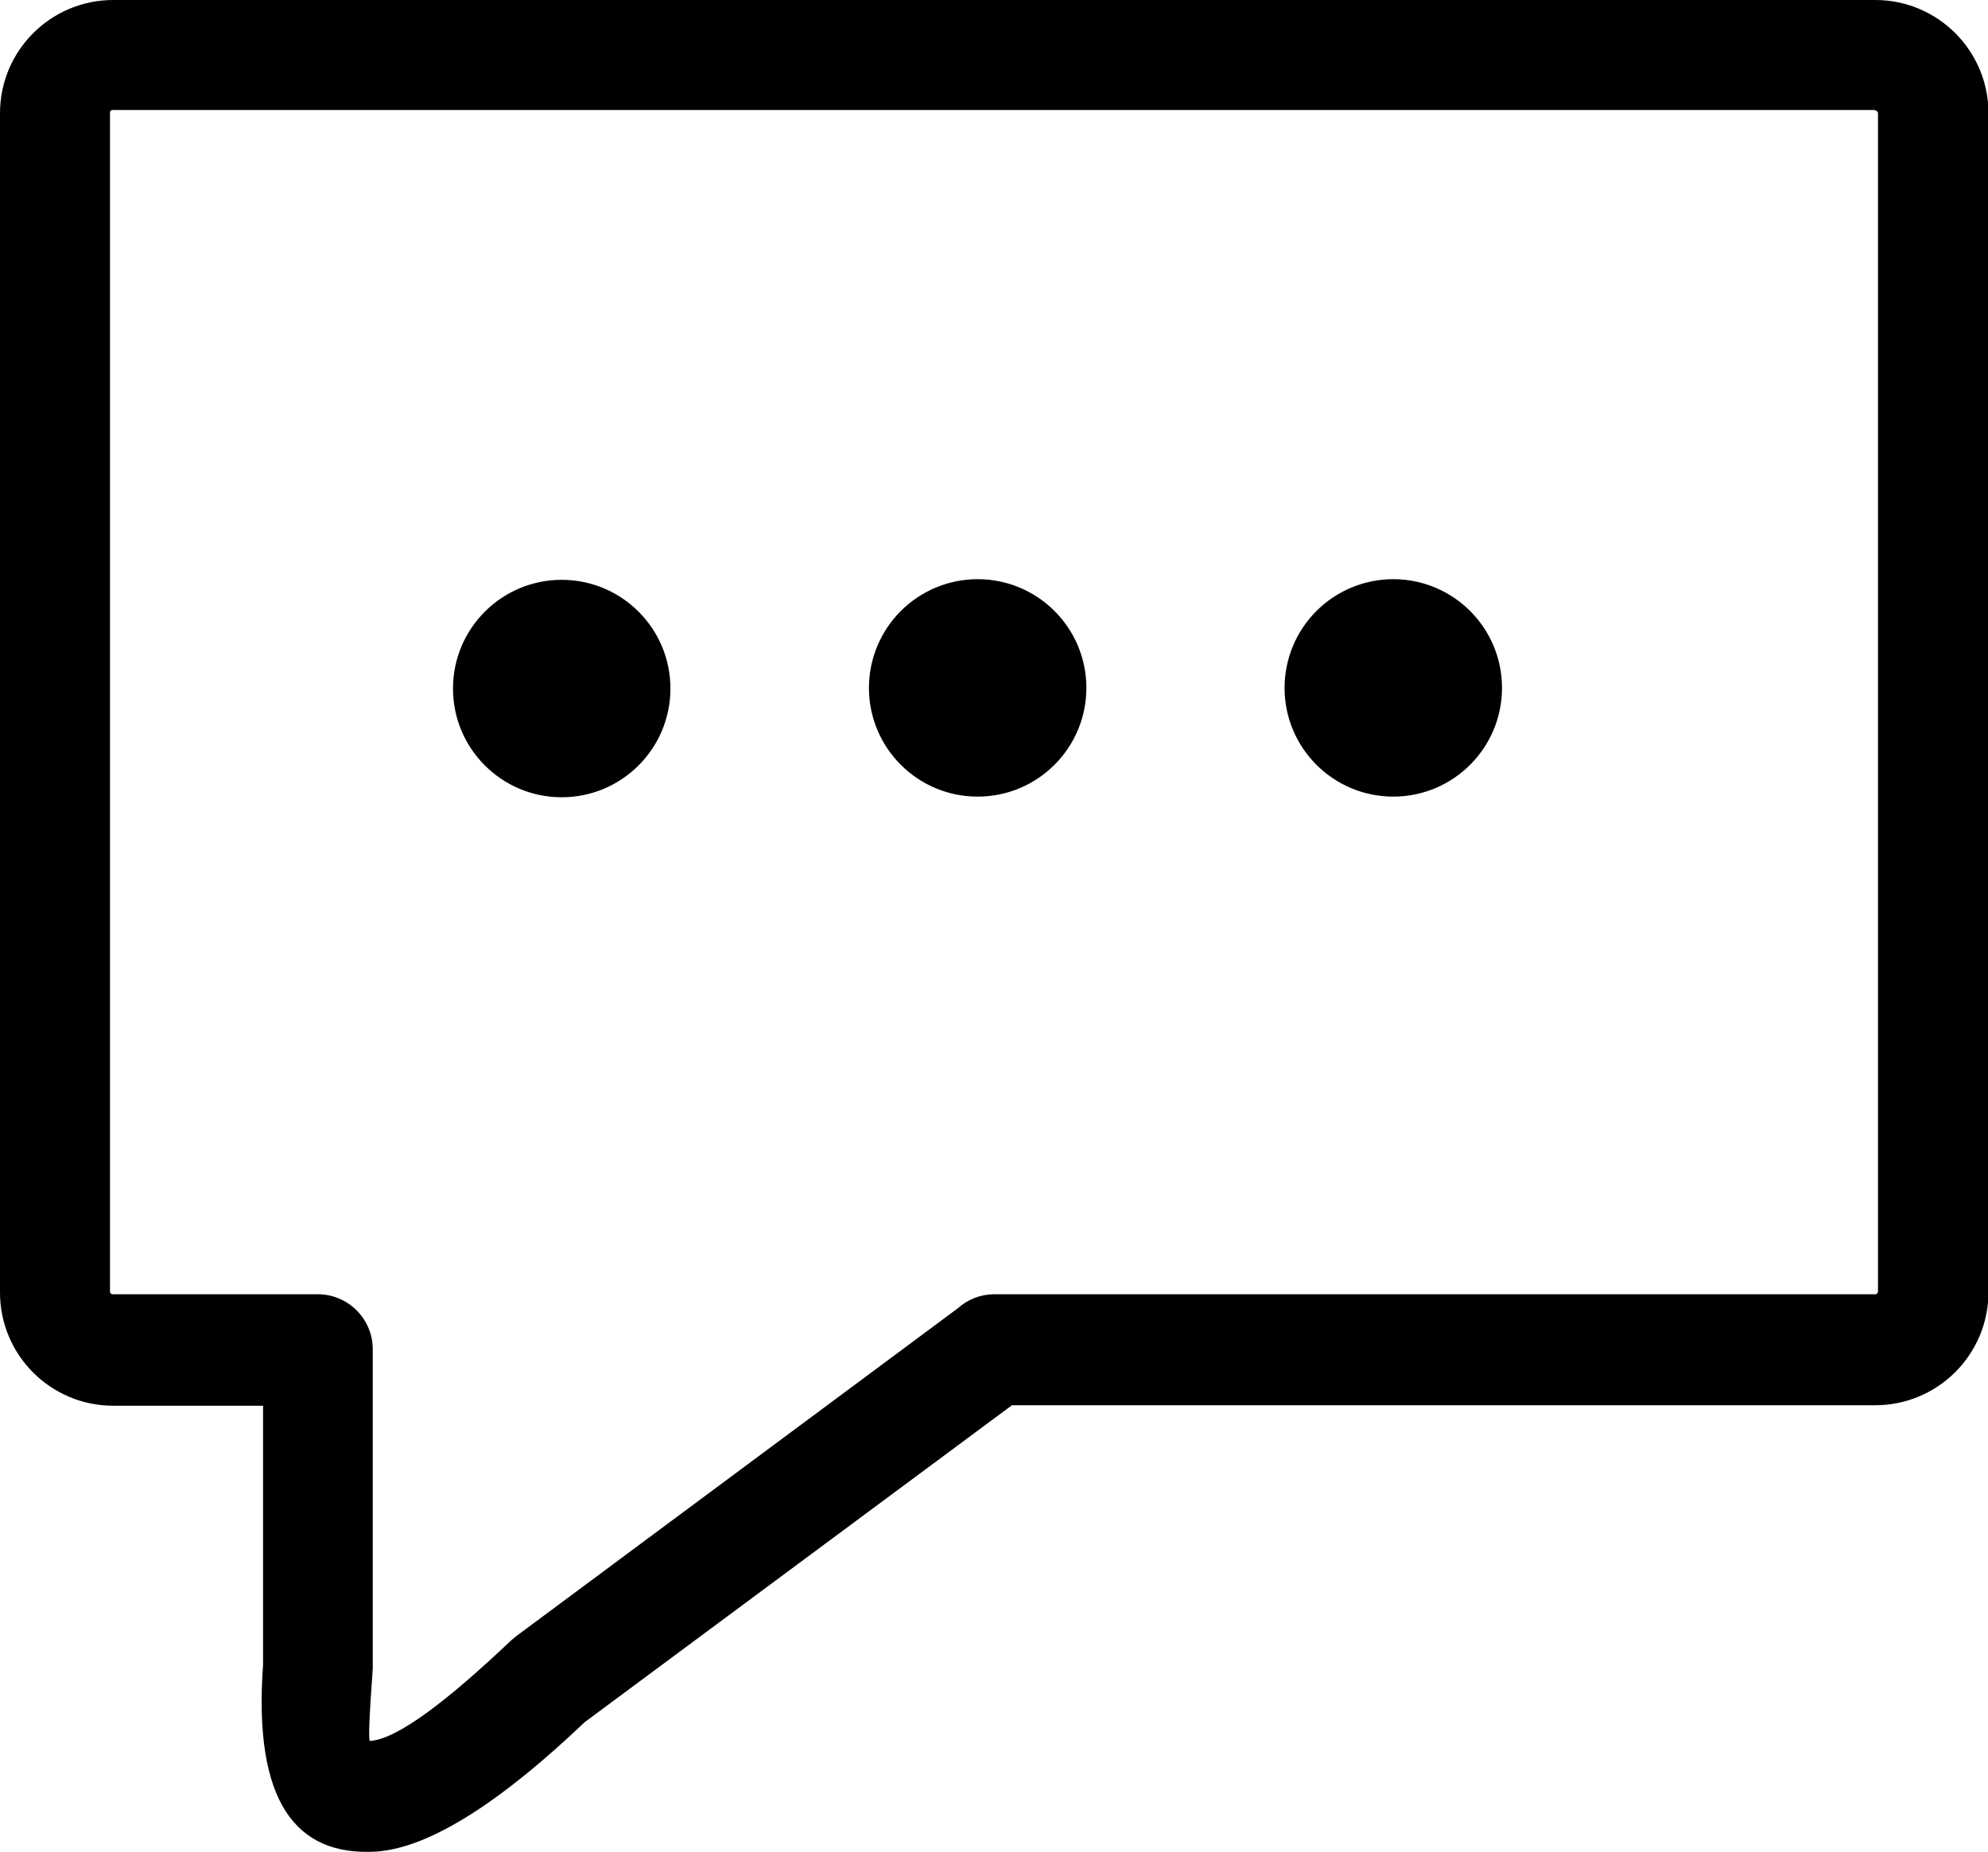
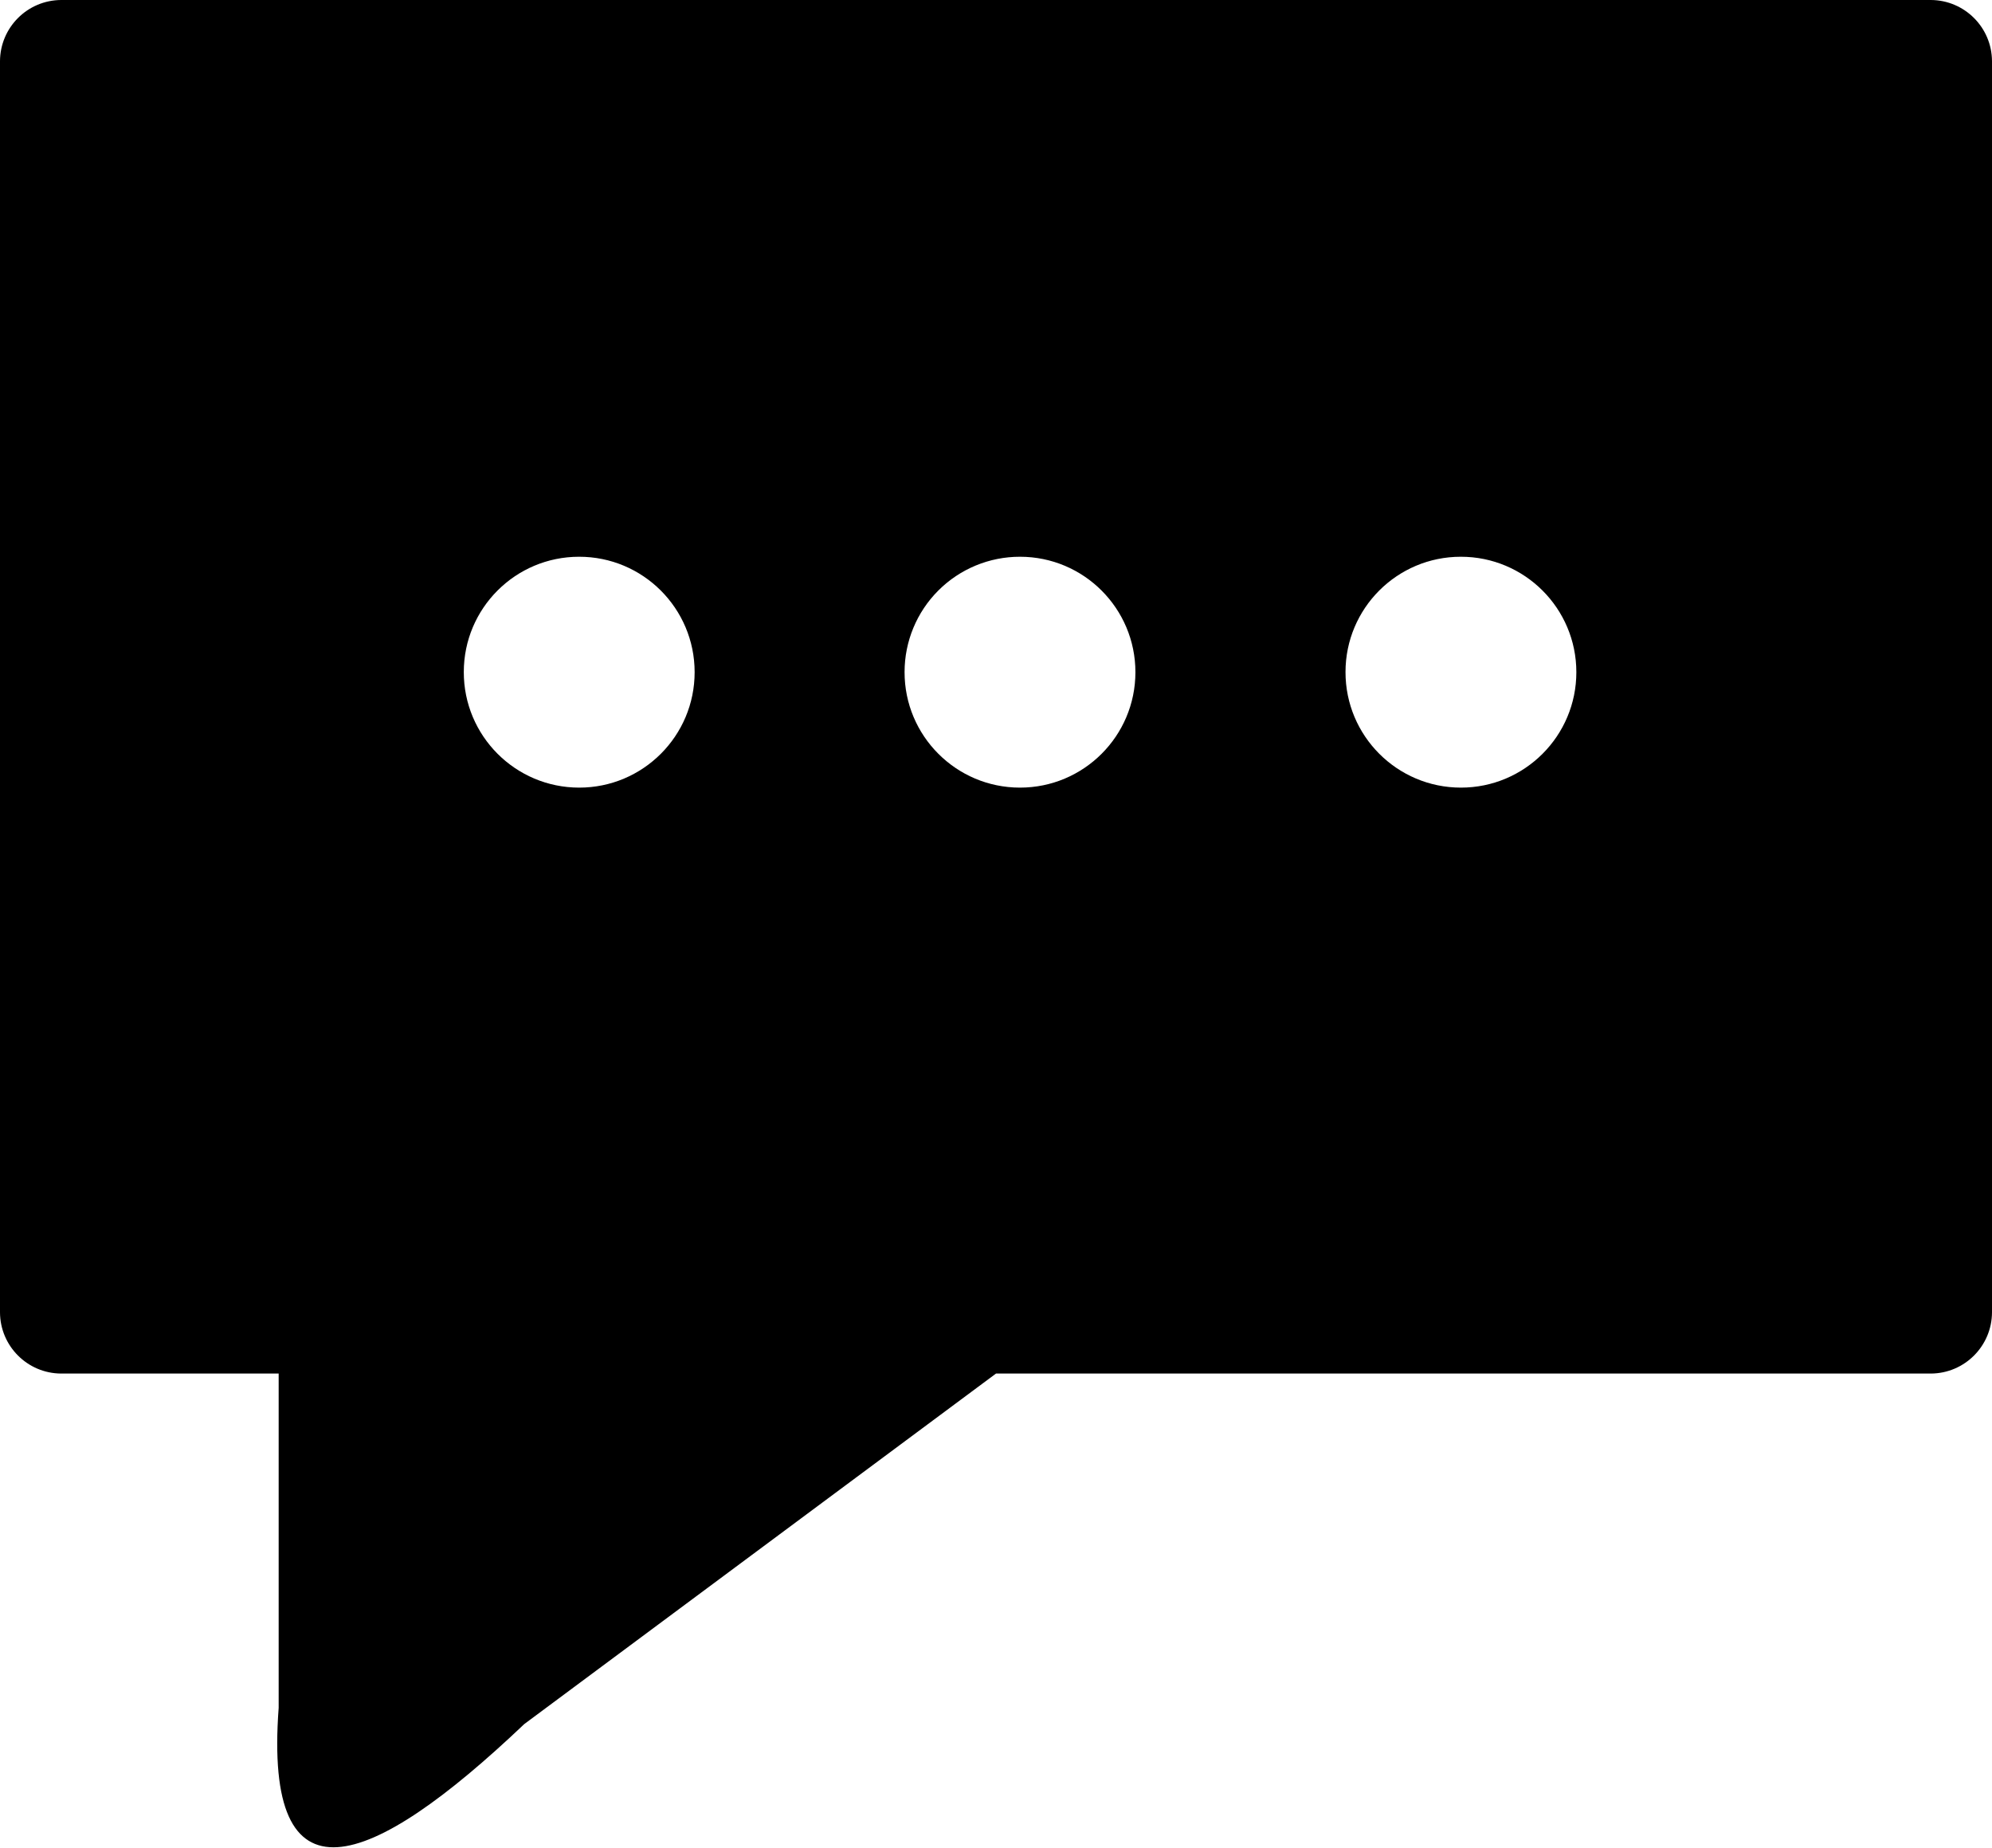
- <svg xmlns="http://www.w3.org/2000/svg" viewBox="0 0 122.88 114.44">
+ <svg xmlns="http://www.w3.org/2000/svg" id="Layer_1" data-name="Layer 1" viewBox="0 0 122.88 113.94">
  <defs>
-     <style>.a{fill-rule:evenodd;}</style>
+     <style>.cls-1{fill-rule:evenodd;}</style>
  </defs>
-   <path class="a" d="M34.75,35.84A6.72,6.72,0,1,1,28,42.56a6.72,6.72,0,0,1,6.72-6.72ZM7,0H115.91a7,7,0,0,1,7,7V79.86a7,7,0,0,1-7,7H62.55L36.14,106.45c-5,4.76-9.47,7.76-12.88,8-5,.3-7.61-3.1-7-11.56v-16H7a7,7,0,0,1-7-7V7A7,7,0,0,1,7,0ZM115.91,6.8H7A.17.17,0,0,0,6.8,7V79.86A.17.17,0,0,0,7,80H19.64a3.4,3.4,0,0,1,3.4,3.4v19.49h0a2.09,2.09,0,0,1,0,.25c-.23,3.15-.27,4.48-.17,4.47,1.67-.1,4.77-2.46,8.75-6.24l.32-.26L59.2,80.87A3.36,3.36,0,0,1,61.44,80h54.47a.17.17,0,0,0,.17-.17V7a.17.17,0,0,0-.17-.17Zm-55.47,29a6.72,6.72,0,1,1-6.73,6.72,6.72,6.72,0,0,1,6.73-6.72Zm25.69,0a6.72,6.72,0,1,1-6.73,6.72,6.72,6.72,0,0,1,6.73-6.72Z" />
+   <path class="cls-1" d="M3.77,0H119.11a3.79,3.79,0,0,1,3.77,3.77V80.94a3.79,3.79,0,0,1-3.77,3.78H61.44l-29.1,21.62c-9.61,9.13-16.08,11.45-15.15-1V84.72H3.77A3.79,3.79,0,0,1,0,80.94V3.77A3.79,3.79,0,0,1,3.77,0ZM62.92,34.34a7.12,7.12,0,1,1-7.12,7.11,7.11,7.11,0,0,1,7.12-7.11Zm27.19,0A7.12,7.12,0,1,1,83,41.45a7.11,7.11,0,0,1,7.11-7.11Zm-54.39,0a7.12,7.12,0,1,1-7.11,7.11,7.11,7.11,0,0,1,7.11-7.11Z" />
</svg>
